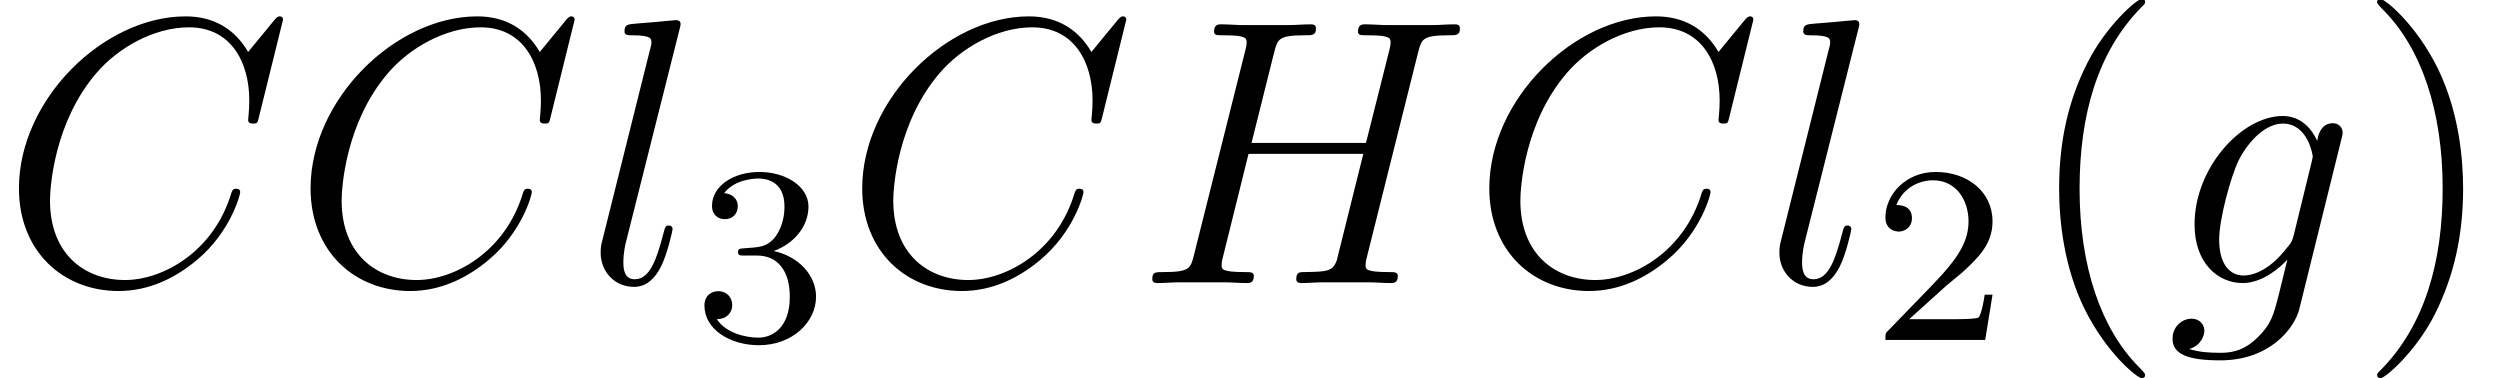
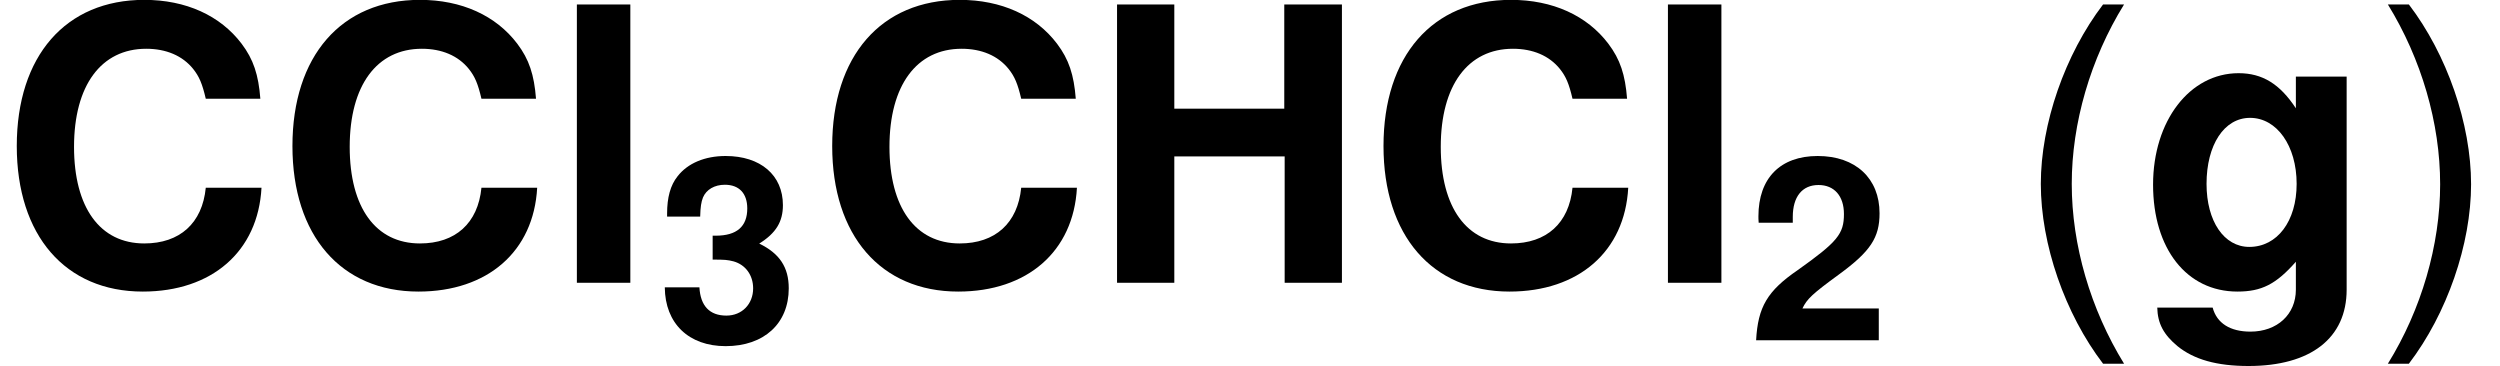
- <svg xmlns="http://www.w3.org/2000/svg" xmlns:xlink="http://www.w3.org/1999/xlink" height="13.459pt" version="1.1" viewBox="-0.239 -0.241 89.148 13.459" width="89.148pt">
+ <svg xmlns="http://www.w3.org/2000/svg" xmlns:xlink="http://www.w3.org/1999/xlink" height="12.886pt" version="1.1" viewBox="-0.239 -0.241 88.132 12.886" width="88.132pt">
  <defs>
-     <path d="M8.931 -8.309C8.931 -8.416 8.847 -8.416 8.823 -8.416S8.751 -8.416 8.656 -8.297L7.831 -7.293C7.412 -8.01 6.755 -8.416 5.858 -8.416C3.276 -8.416 0.598 -5.798 0.598 -2.989C0.598 -0.992 1.997 0.251 3.742 0.251C4.698 0.251 5.535 -0.155 6.229 -0.741C7.269 -1.614 7.58 -2.774 7.58 -2.869C7.58 -2.977 7.484 -2.977 7.448 -2.977C7.34 -2.977 7.329 -2.905 7.305 -2.857C6.755 -0.992 5.141 -0.096 3.945 -0.096C2.678 -0.096 1.578 -0.909 1.578 -2.606C1.578 -2.989 1.698 -5.069 3.049 -6.635C3.706 -7.4 4.83 -8.07 5.966 -8.07C7.281 -8.07 7.867 -6.982 7.867 -5.762C7.867 -5.452 7.831 -5.189 7.831 -5.141C7.831 -5.033 7.95 -5.033 7.986 -5.033C8.118 -5.033 8.13 -5.045 8.177 -5.26L8.931 -8.309Z" id="g0-67" />
-     <path d="M8.942 -7.293C9.05 -7.699 9.074 -7.819 9.923 -7.819C10.138 -7.819 10.258 -7.819 10.258 -8.034C10.258 -8.165 10.15 -8.165 10.078 -8.165C9.863 -8.165 9.612 -8.141 9.385 -8.141H7.974C7.747 -8.141 7.496 -8.165 7.269 -8.165C7.185 -8.165 7.042 -8.165 7.042 -7.938C7.042 -7.819 7.125 -7.819 7.352 -7.819C8.07 -7.819 8.07 -7.723 8.07 -7.592C8.07 -7.568 8.07 -7.496 8.022 -7.317L7.293 -4.423H3.682L4.399 -7.293C4.507 -7.699 4.531 -7.819 5.38 -7.819C5.595 -7.819 5.715 -7.819 5.715 -8.034C5.715 -8.165 5.607 -8.165 5.535 -8.165C5.32 -8.165 5.069 -8.141 4.842 -8.141H3.431C3.204 -8.141 2.953 -8.165 2.726 -8.165C2.642 -8.165 2.499 -8.165 2.499 -7.938C2.499 -7.819 2.582 -7.819 2.809 -7.819C3.527 -7.819 3.527 -7.723 3.527 -7.592C3.527 -7.568 3.527 -7.496 3.479 -7.317L1.865 -0.885C1.757 -0.466 1.734 -0.347 0.909 -0.347C0.634 -0.347 0.55 -0.347 0.55 -0.12C0.55 0 0.681 0 0.717 0C0.933 0 1.184 -0.024 1.411 -0.024H2.821C3.049 -0.024 3.3 0 3.527 0C3.622 0 3.754 0 3.754 -0.227C3.754 -0.347 3.646 -0.347 3.467 -0.347C2.738 -0.347 2.738 -0.442 2.738 -0.562C2.738 -0.574 2.738 -0.658 2.762 -0.753L3.587 -4.077H7.209C7.006 -3.288 6.396 -0.789 6.372 -0.717C6.241 -0.359 6.049 -0.359 5.344 -0.347C5.2 -0.347 5.093 -0.347 5.093 -0.12C5.093 0 5.224 0 5.26 0C5.475 0 5.727 -0.024 5.954 -0.024H7.364C7.592 -0.024 7.843 0 8.07 0C8.165 0 8.297 0 8.297 -0.227C8.297 -0.347 8.189 -0.347 8.01 -0.347C7.281 -0.347 7.281 -0.442 7.281 -0.562C7.281 -0.574 7.281 -0.658 7.305 -0.753L8.942 -7.293Z" id="g0-72" />
-     <path d="M4.041 -1.518C3.993 -1.327 3.969 -1.279 3.814 -1.1C3.324 -0.466 2.821 -0.239 2.451 -0.239C2.056 -0.239 1.686 -0.55 1.686 -1.375C1.686 -2.008 2.044 -3.347 2.307 -3.885C2.654 -4.555 3.192 -5.033 3.694 -5.033C4.483 -5.033 4.639 -4.053 4.639 -3.981L4.603 -3.814L4.041 -1.518ZM4.782 -4.483C4.627 -4.83 4.292 -5.272 3.694 -5.272C2.391 -5.272 0.909 -3.634 0.909 -1.853C0.909 -0.61 1.662 0 2.427 0C3.061 0 3.622 -0.502 3.838 -0.741L3.575 0.335C3.407 0.992 3.335 1.291 2.905 1.71C2.415 2.2 1.961 2.2 1.698 2.2C1.339 2.2 1.04 2.176 0.741 2.08C1.124 1.973 1.219 1.638 1.219 1.506C1.219 1.315 1.076 1.124 0.813 1.124C0.526 1.124 0.215 1.363 0.215 1.757C0.215 2.248 0.705 2.439 1.722 2.439C3.264 2.439 4.065 1.447 4.22 0.801L5.547 -4.555C5.583 -4.698 5.583 -4.722 5.583 -4.746C5.583 -4.914 5.452 -5.045 5.272 -5.045C4.985 -5.045 4.818 -4.806 4.782 -4.483Z" id="g0-103" />
-     <path d="M3.037 -7.998C3.049 -8.046 3.072 -8.118 3.072 -8.177C3.072 -8.297 2.953 -8.297 2.929 -8.297C2.917 -8.297 2.487 -8.261 2.271 -8.237C2.068 -8.225 1.889 -8.201 1.674 -8.189C1.387 -8.165 1.303 -8.153 1.303 -7.938C1.303 -7.819 1.423 -7.819 1.542 -7.819C2.152 -7.819 2.152 -7.711 2.152 -7.592C2.152 -7.544 2.152 -7.52 2.092 -7.305L0.61 -1.375C0.574 -1.243 0.55 -1.148 0.55 -0.956C0.55 -0.359 0.992 0.12 1.602 0.12C1.997 0.12 2.26 -0.143 2.451 -0.514C2.654 -0.909 2.821 -1.662 2.821 -1.71C2.821 -1.769 2.774 -1.817 2.702 -1.817C2.594 -1.817 2.582 -1.757 2.534 -1.578C2.319 -0.753 2.104 -0.12 1.626 -0.12C1.267 -0.12 1.267 -0.502 1.267 -0.669C1.267 -0.717 1.267 -0.968 1.351 -1.303L3.037 -7.998Z" id="g0-108" />
-     <path d="M3.885 2.905C3.885 2.869 3.885 2.845 3.682 2.642C2.487 1.435 1.817 -0.538 1.817 -2.977C1.817 -5.296 2.379 -7.293 3.766 -8.703C3.885 -8.811 3.885 -8.835 3.885 -8.871C3.885 -8.942 3.826 -8.966 3.778 -8.966C3.622 -8.966 2.642 -8.106 2.056 -6.934C1.447 -5.727 1.172 -4.447 1.172 -2.977C1.172 -1.913 1.339 -0.49 1.961 0.789C2.666 2.224 3.646 3.001 3.778 3.001C3.826 3.001 3.885 2.977 3.885 2.905Z" id="g2-40" />
-     <path d="M3.371 -2.977C3.371 -3.885 3.252 -5.368 2.582 -6.755C1.877 -8.189 0.897 -8.966 0.765 -8.966C0.717 -8.966 0.658 -8.942 0.658 -8.871C0.658 -8.835 0.658 -8.811 0.861 -8.608C2.056 -7.4 2.726 -5.428 2.726 -2.989C2.726 -0.669 2.164 1.327 0.777 2.738C0.658 2.845 0.658 2.869 0.658 2.905C0.658 2.977 0.717 3.001 0.765 3.001C0.921 3.001 1.901 2.14 2.487 0.968C3.096 -0.251 3.371 -1.542 3.371 -2.977Z" id="g2-41" />
-     <path d="M2.248 -1.626C2.375 -1.745 2.71 -2.008 2.837 -2.12C3.332 -2.574 3.802 -3.013 3.802 -3.738C3.802 -4.686 3.005 -5.3 2.008 -5.3C1.052 -5.3 0.422 -4.575 0.422 -3.865C0.422 -3.475 0.733 -3.419 0.845 -3.419C1.012 -3.419 1.259 -3.539 1.259 -3.842C1.259 -4.256 0.861 -4.256 0.765 -4.256C0.996 -4.838 1.53 -5.037 1.921 -5.037C2.662 -5.037 3.045 -4.407 3.045 -3.738C3.045 -2.909 2.463 -2.303 1.522 -1.339L0.518 -0.303C0.422 -0.215 0.422 -0.199 0.422 0H3.571L3.802 -1.427H3.555C3.531 -1.267 3.467 -0.869 3.371 -0.717C3.324 -0.654 2.718 -0.654 2.59 -0.654H1.172L2.248 -1.626Z" id="g1-50" />
-     <path d="M2.016 -2.662C2.646 -2.662 3.045 -2.2 3.045 -1.363C3.045 -0.367 2.479 -0.072 2.056 -0.072C1.618 -0.072 1.02 -0.231 0.741 -0.654C1.028 -0.654 1.227 -0.837 1.227 -1.1C1.227 -1.355 1.044 -1.538 0.789 -1.538C0.574 -1.538 0.351 -1.403 0.351 -1.084C0.351 -0.327 1.164 0.167 2.072 0.167C3.132 0.167 3.873 -0.566 3.873 -1.363C3.873 -2.024 3.347 -2.63 2.534 -2.805C3.164 -3.029 3.634 -3.571 3.634 -4.208S2.917 -5.3 2.088 -5.3C1.235 -5.3 0.59 -4.838 0.59 -4.232C0.59 -3.937 0.789 -3.81 0.996 -3.81C1.243 -3.81 1.403 -3.985 1.403 -4.216C1.403 -4.511 1.148 -4.623 0.972 -4.631C1.307 -5.069 1.921 -5.093 2.064 -5.093C2.271 -5.093 2.877 -5.029 2.877 -4.208C2.877 -3.65 2.646 -3.316 2.534 -3.188C2.295 -2.941 2.112 -2.925 1.626 -2.893C1.474 -2.885 1.411 -2.877 1.411 -2.774C1.411 -2.662 1.482 -2.662 1.618 -2.662H2.016Z" id="g1-51" />
+     <path d="M4.065 -0.993H1.683C1.826 -1.294 2.001 -1.453 2.827 -2.057C3.803 -2.771 4.089 -3.2 4.089 -3.962C4.089 -5.05 3.343 -5.749 2.16 -5.749C0.993 -5.749 0.31 -5.058 0.31 -3.867C0.31 -3.819 0.31 -3.756 0.318 -3.668H1.382V-3.851C1.382 -4.478 1.675 -4.844 2.184 -4.844C2.676 -4.844 2.978 -4.502 2.978 -3.938C2.978 -3.319 2.779 -3.073 1.54 -2.192C0.588 -1.54 0.294 -1.04 0.238 0H4.065V-0.993Z" id="g1-50" />
+     <path d="M1.723 -2.517C2.112 -2.517 2.184 -2.509 2.374 -2.462C2.747 -2.358 2.986 -2.033 2.986 -1.62C2.986 -1.128 2.636 -0.77 2.152 -0.77C1.628 -0.77 1.342 -1.072 1.31 -1.652H0.23C0.238 -0.524 0.977 0.183 2.128 0.183C3.327 0.183 4.097 -0.524 4.097 -1.62C4.097 -2.279 3.811 -2.708 3.176 -3.017C3.7 -3.343 3.915 -3.7 3.915 -4.216C3.915 -5.153 3.216 -5.749 2.128 -5.749C1.485 -5.749 0.945 -5.526 0.627 -5.114C0.405 -4.836 0.302 -4.455 0.302 -3.954V-3.859H1.334C1.342 -4.161 1.366 -4.312 1.421 -4.455C1.525 -4.701 1.779 -4.852 2.104 -4.852C2.549 -4.852 2.803 -4.582 2.803 -4.113C2.803 -3.549 2.477 -3.263 1.818 -3.263H1.723V-2.517Z" id="g1-51" />
+     <path d="M5.415 -3.827C5.376 -4.327 5.272 -4.645 5.026 -4.971C4.582 -5.558 3.867 -5.884 3.001 -5.884C1.366 -5.884 0.349 -4.717 0.349 -2.843C0.349 -0.985 1.358 0.183 2.97 0.183C4.407 0.183 5.368 -0.651 5.439 -1.977H4.28C4.208 -1.239 3.74 -0.818 3.001 -0.818C2.08 -0.818 1.54 -1.564 1.54 -2.827C1.54 -4.105 2.104 -4.867 3.041 -4.867C3.454 -4.867 3.795 -4.724 4.018 -4.447C4.145 -4.288 4.208 -4.137 4.28 -3.827H5.415Z" id="g1-67" />
+     <path d="M4.026 -2.628V0H5.217V-5.788H4.018V-3.621H1.731V-5.788H0.54V0H1.731V-2.628H4.026Z" id="g1-72" />
+     <path d="M3.24 -4.288V-3.629C2.906 -4.137 2.541 -4.359 2.049 -4.359C1.032 -4.359 0.27 -3.367 0.27 -2.041C0.27 -0.707 0.969 0.183 2.025 0.183C2.525 0.183 2.827 0.032 3.24 -0.437V0.143C3.24 0.659 2.851 1.016 2.295 1.016C1.874 1.016 1.596 0.842 1.509 0.516H0.357C0.365 0.85 0.492 1.08 0.778 1.318C1.12 1.596 1.596 1.731 2.255 1.731C3.549 1.731 4.296 1.151 4.296 0.143V-4.288H3.24ZM2.287 -3.43C2.843 -3.43 3.256 -2.851 3.256 -2.057C3.256 -1.278 2.851 -0.746 2.271 -0.746C1.747 -0.746 1.382 -1.278 1.382 -2.057C1.382 -2.866 1.747 -3.43 2.287 -3.43Z" id="g1-103" />
+     <path d="M1.644 -5.788H0.532V0H1.644V-5.788Z" id="g1-108" />
+     <use id="g3-67" transform="scale(1.5)" xlink:href="#g1-67" />
+     <use id="g3-72" transform="scale(1.5)" xlink:href="#g1-72" />
+     <use id="g3-103" transform="scale(1.5)" xlink:href="#g1-103" />
+     <use id="g3-108" transform="scale(1.5)" xlink:href="#g1-108" />
+     <path d="M2.811 -8.683C1.62 -7.122 0.869 -4.955 0.869 -3.085C0.869 -1.203 1.62 0.965 2.811 2.525H3.466C2.418 0.822 1.834 -1.179 1.834 -3.085C1.834 -4.979 2.418 -6.991 3.466 -8.683H2.811Z" id="g5-40" />
+     <path d="M1.108 2.525C2.299 0.965 3.049 -1.203 3.049 -3.073C3.049 -4.955 2.299 -7.122 1.108 -8.683H0.453C1.501 -6.98 2.084 -4.979 2.084 -3.073C2.084 -1.179 1.501 0.834 0.453 2.525H1.108Z" id="g5-41" />
  </defs>
-   <g id="page1" transform="matrix(1.13 0 0 1.13 -63.986 -64.448)">
-     <use x="56.413" xlink:href="#g0-67" y="65.753" />
-     <use x="65.616" xlink:href="#g0-67" y="65.753" />
-     <use x="74.818" xlink:href="#g0-108" y="65.753" />
-     <use x="78.292" xlink:href="#g1-51" y="67.547" />
-     <use x="83.024" xlink:href="#g0-67" y="65.753" />
-     <use x="92.226" xlink:href="#g0-72" y="65.753" />
-     <use x="102.813" xlink:href="#g0-67" y="65.753" />
-     <use x="112.015" xlink:href="#g0-108" y="65.753" />
-     <use x="115.489" xlink:href="#g1-50" y="67.547" />
-     <use x="120.221" xlink:href="#g2-40" y="65.753" />
-     <use x="124.757" xlink:href="#g0-103" y="65.753" />
-     <use x="130.77" xlink:href="#g2-41" y="65.753" />
+   <g id="page1" transform="matrix(1.13 0 0 1.13 -63.986 -64.5733)">
+     <use x="56.413" xlink:href="#g3-67" y="65.753" />
+     <use x="65.013" xlink:href="#g3-67" y="65.753" />
+     <use x="73.612" xlink:href="#g3-108" y="65.753" />
+     <use x="76.923" xlink:href="#g1-51" y="67.547" />
+     <use x="81.852" xlink:href="#g3-67" y="65.753" />
+     <use x="90.452" xlink:href="#g3-72" y="65.753" />
+     <use x="99.051" xlink:href="#g3-67" y="65.753" />
+     <use x="107.65" xlink:href="#g3-108" y="65.753" />
+     <use x="110.961" xlink:href="#g1-50" y="67.547" />
+     <use x="119.212" xlink:href="#g5-40" y="65.753" />
+     <use x="123.178" xlink:href="#g3-103" y="65.753" />
+     <use x="130.455" xlink:href="#g5-41" y="65.753" />
  </g>
</svg>
